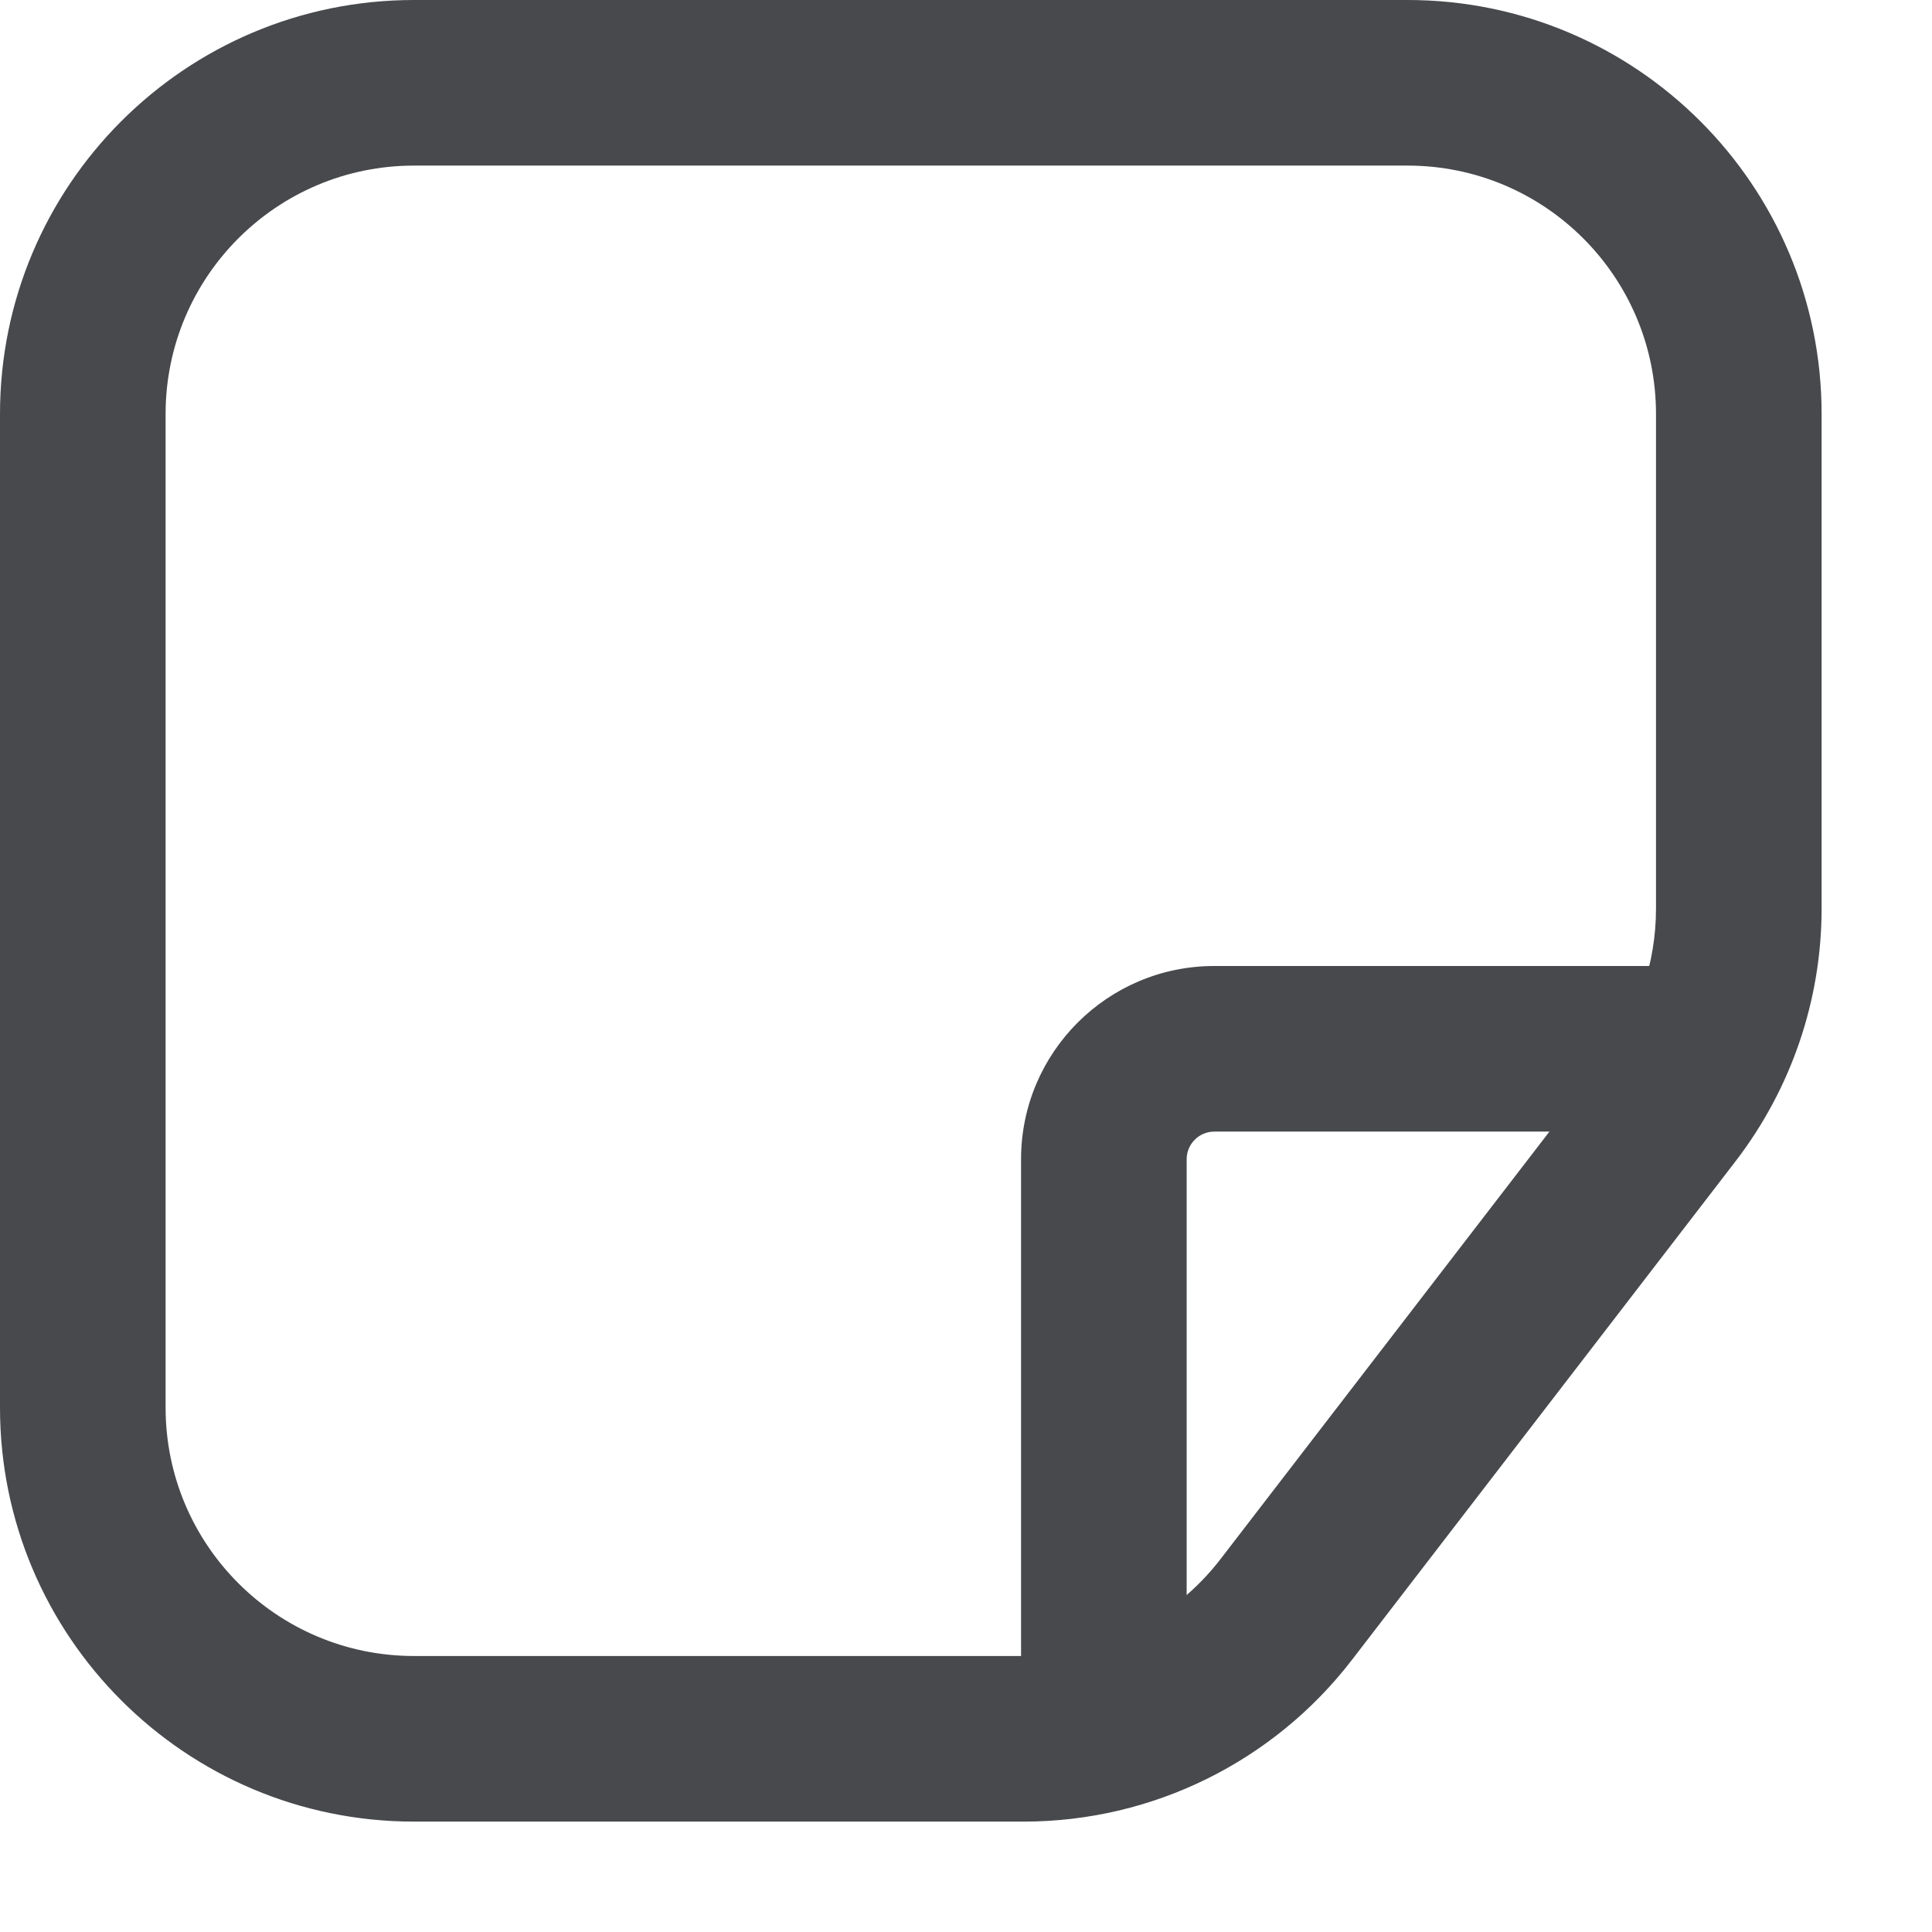
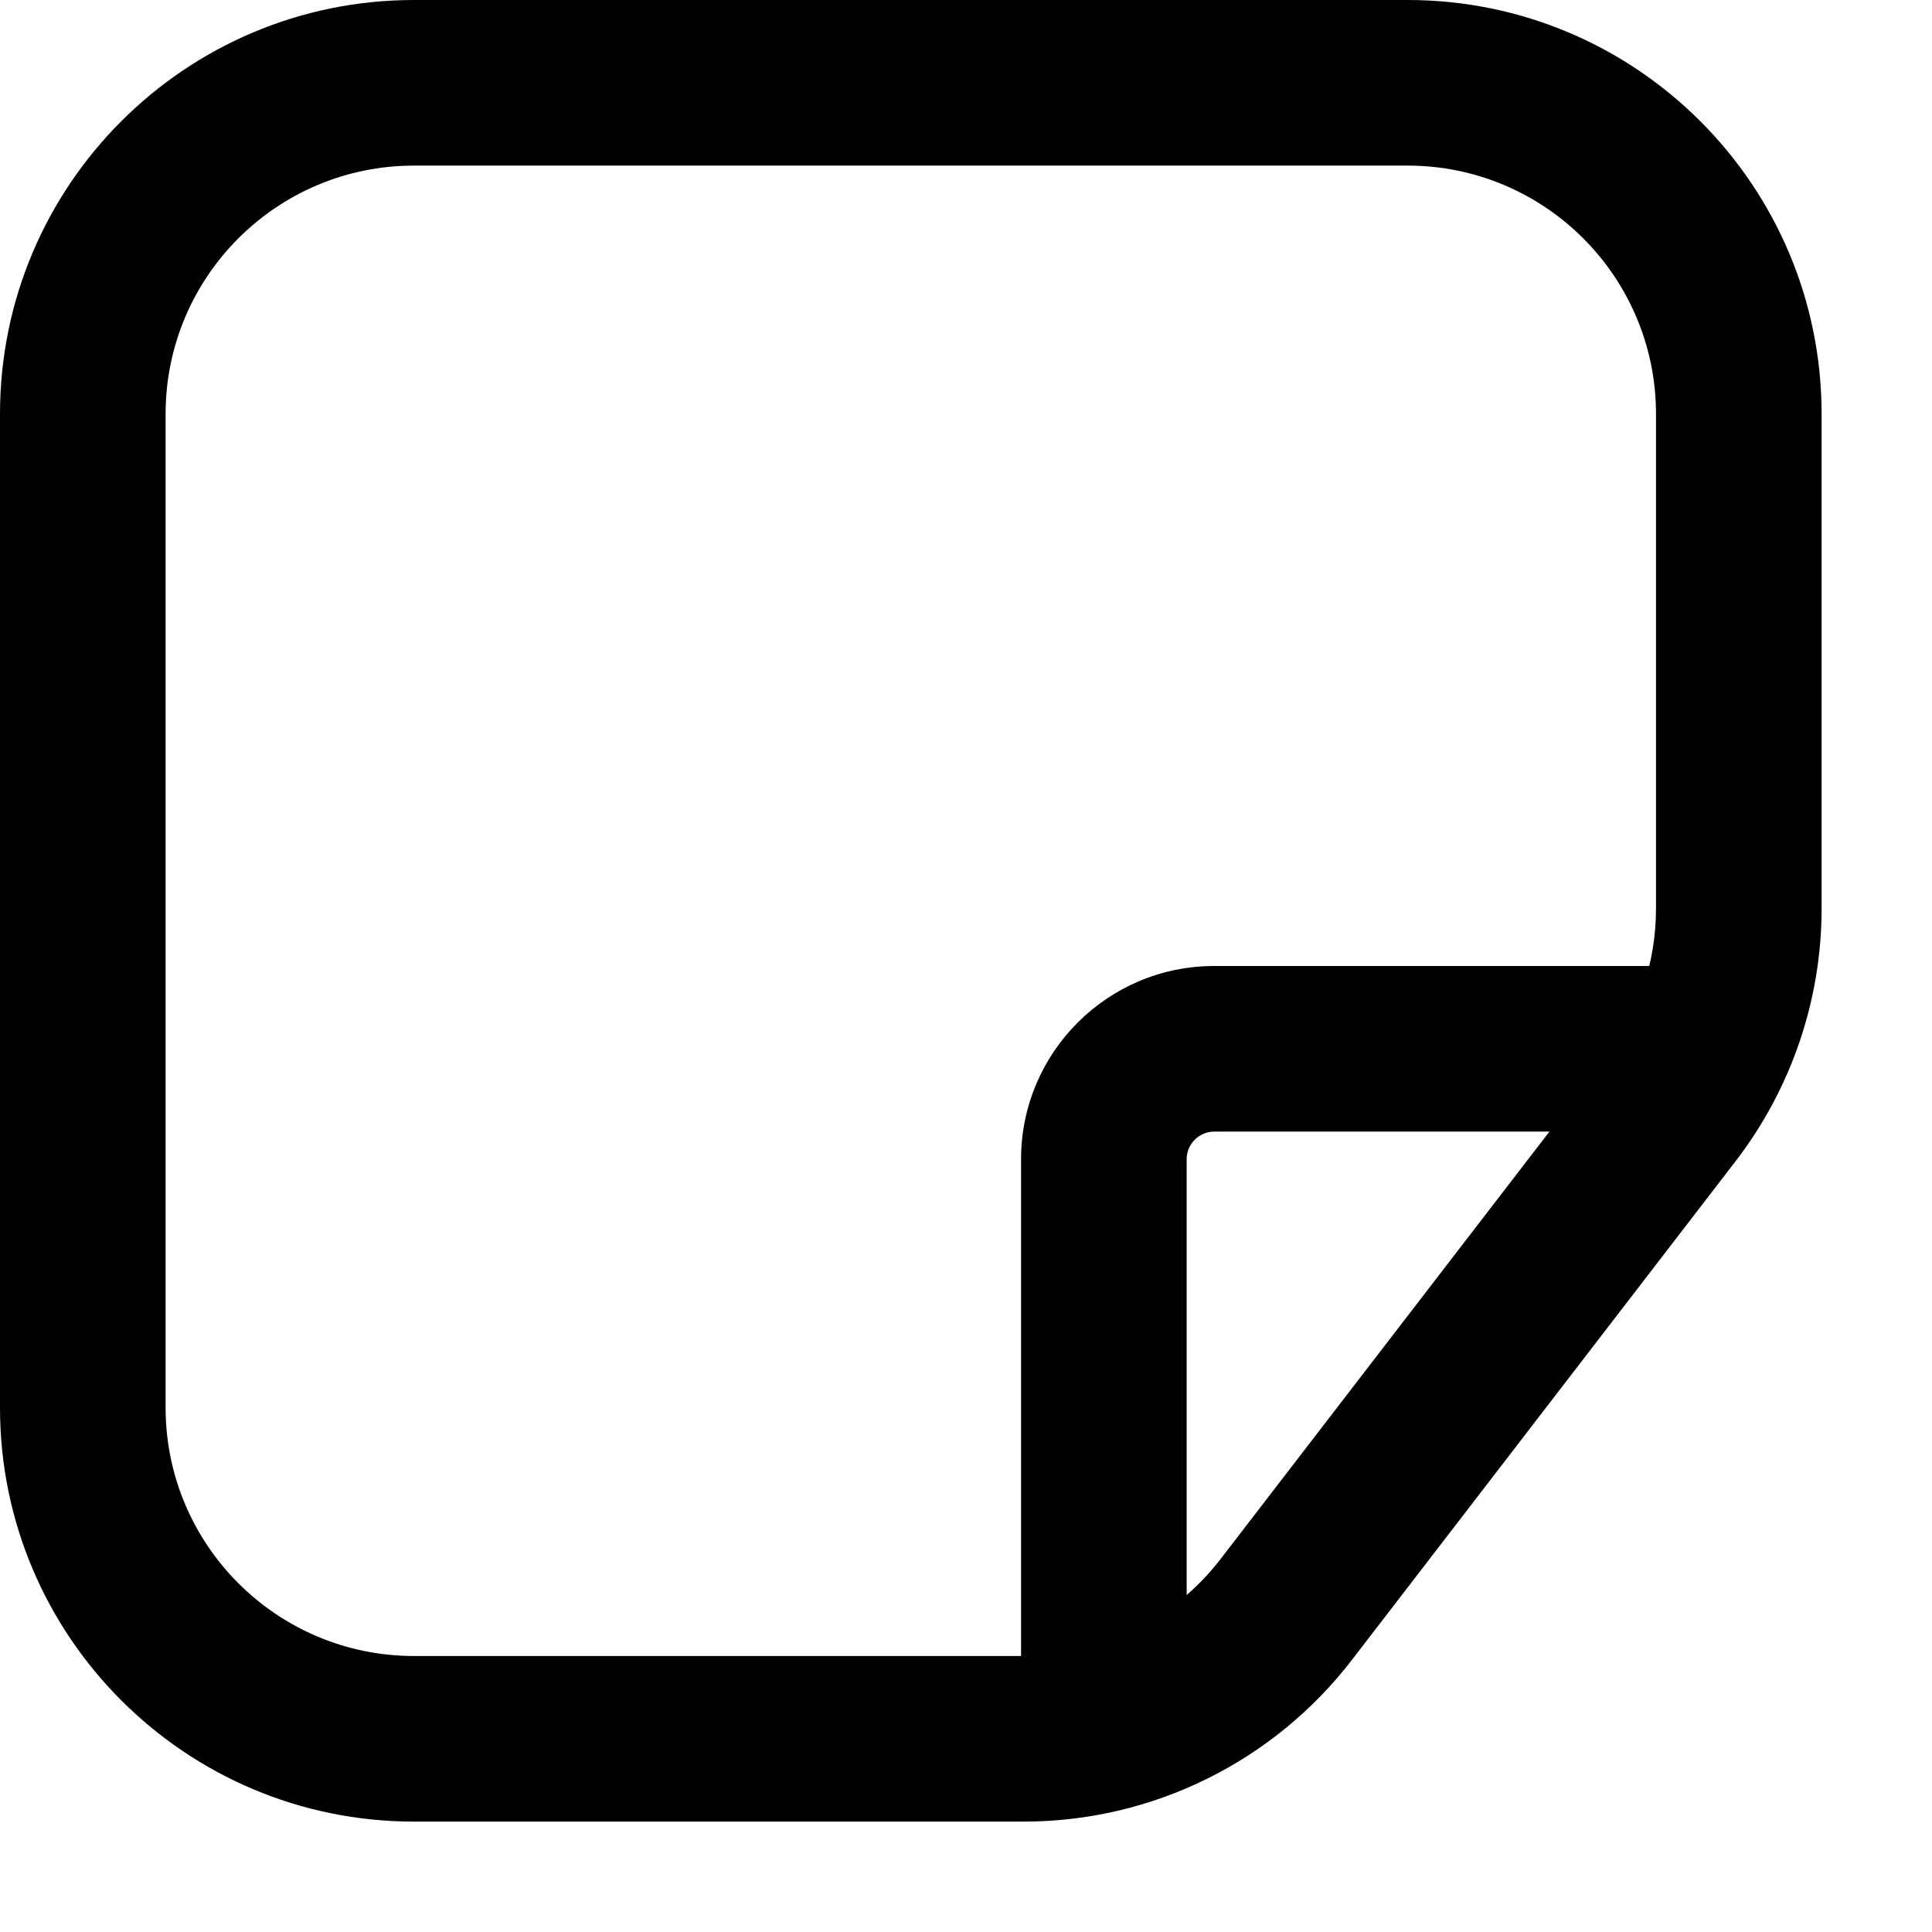
<svg xmlns="http://www.w3.org/2000/svg" width="14" height="14" viewBox="0 0 14 14" fill="none">
-   <path fill-rule="evenodd" clip-rule="evenodd" d="M3 1.2C2.006 1.2 1.2 2.006 1.2 3V10.2C1.2 11.194 2.006 12 3 12H7.418C7.977 12 8.504 11.74 8.845 11.297L11.627 7.681C11.869 7.367 12 6.981 12 6.584V3C12 2.006 11.194 1.2 10.2 1.2H3ZM0 3C0 1.343 1.343 0 3 0H10.2C11.857 0 13.2 1.343 13.2 3V6.584C13.2 7.245 12.981 7.888 12.578 8.413L9.796 12.029C9.228 12.767 8.35 13.2 7.418 13.2H3C1.343 13.2 0 11.857 0 10.2V3Z" fill="#47494D" />
-   <path fill-rule="evenodd" clip-rule="evenodd" d="M8.799 8.2C8.689 8.2 8.599 8.29 8.599 8.4V12.4C8.599 12.731 8.331 13 7.999 13C7.668 13 7.399 12.731 7.399 12.4V8.4C7.399 7.627 8.026 7 8.799 7H12.199C12.531 7 12.799 7.269 12.799 7.6C12.799 7.931 12.531 8.2 12.199 8.2H8.799Z" fill="#47494D" />
+   <path fill-rule="evenodd" clip-rule="evenodd" d="M3 1.2C2.006 1.2 1.2 2.006 1.2 3V10.2C1.2 11.194 2.006 12 3 12H7.418C7.977 12 8.504 11.74 8.845 11.297L11.627 7.681C11.869 7.367 12 6.981 12 6.584V3C12 2.006 11.194 1.2 10.2 1.2H3ZM0 3C0 1.343 1.343 0 3 0H10.2C11.857 0 13.2 1.343 13.2 3V6.584C13.2 7.245 12.981 7.888 12.578 8.413L9.796 12.029C9.228 12.767 8.35 13.2 7.418 13.2H3C1.343 13.2 0 11.857 0 10.2V3Z" fill="currentColor" />
+   <path fill-rule="evenodd" clip-rule="evenodd" d="M8.799 8.2C8.689 8.2 8.599 8.29 8.599 8.4V12.4C8.599 12.731 8.331 13 7.999 13C7.668 13 7.399 12.731 7.399 12.4V8.4C7.399 7.627 8.026 7 8.799 7H12.199C12.531 7 12.799 7.269 12.799 7.6C12.799 7.931 12.531 8.2 12.199 8.2H8.799Z" fill="currentColor" />
</svg>
